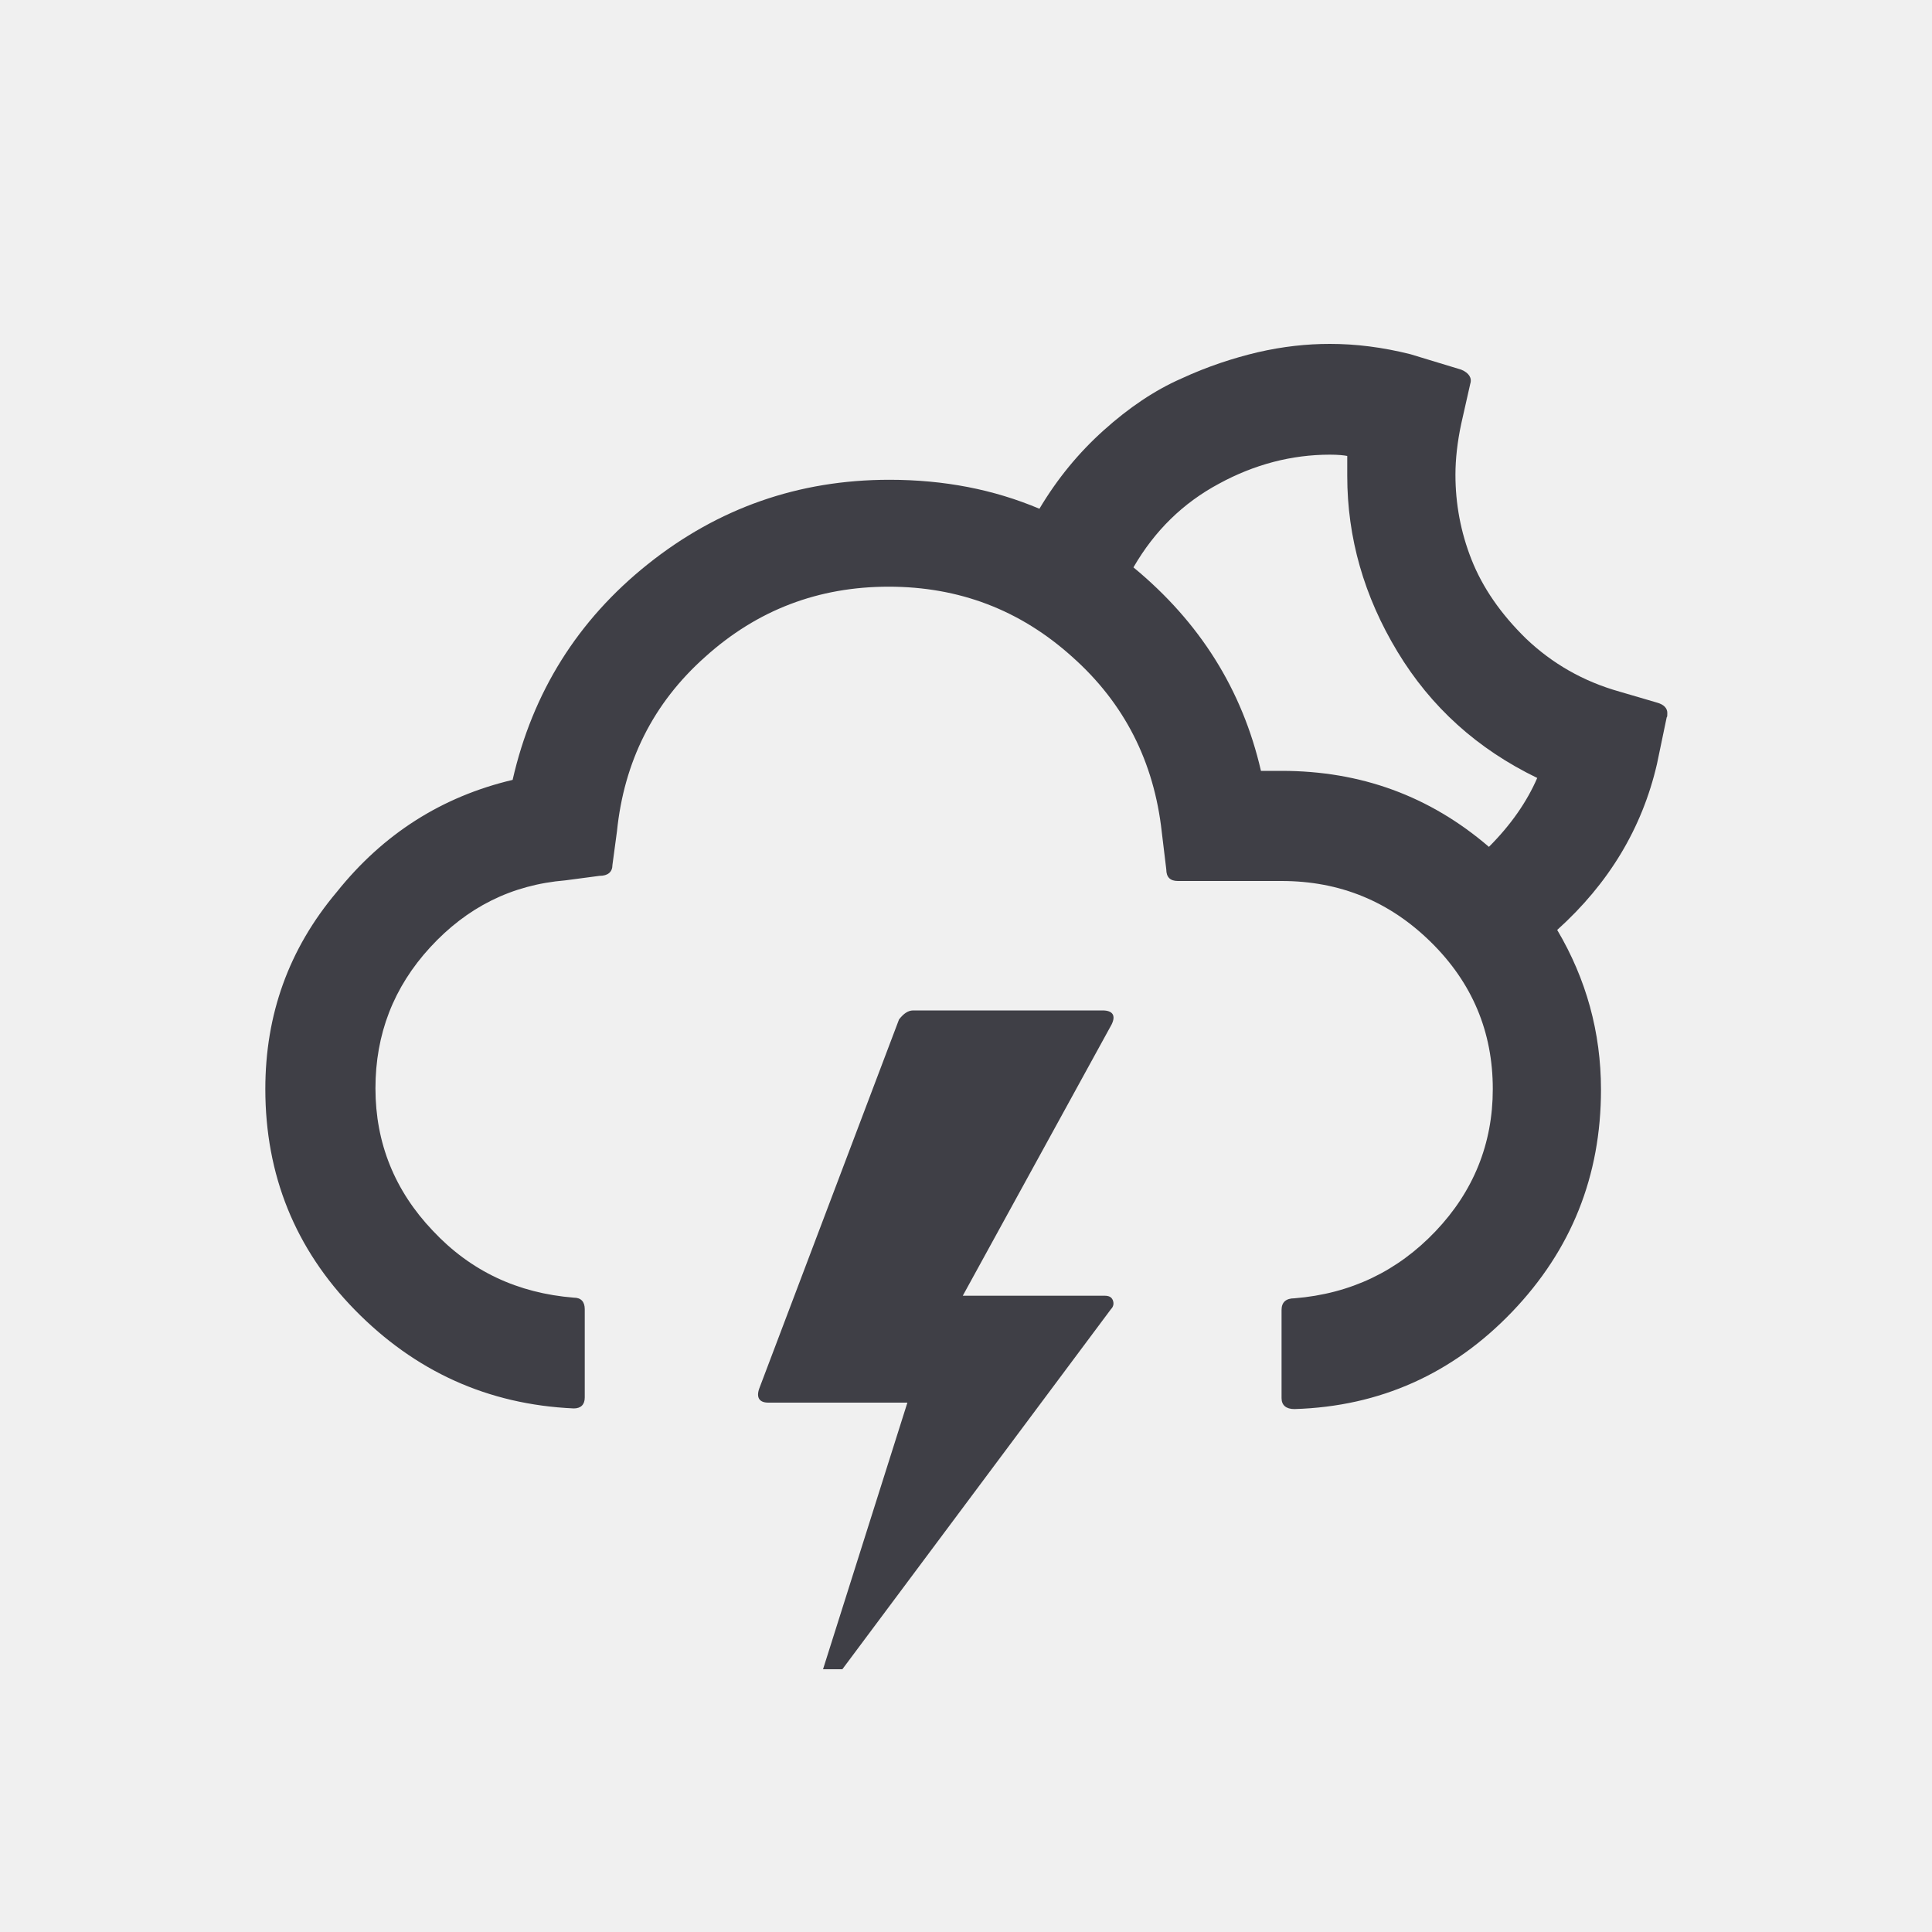
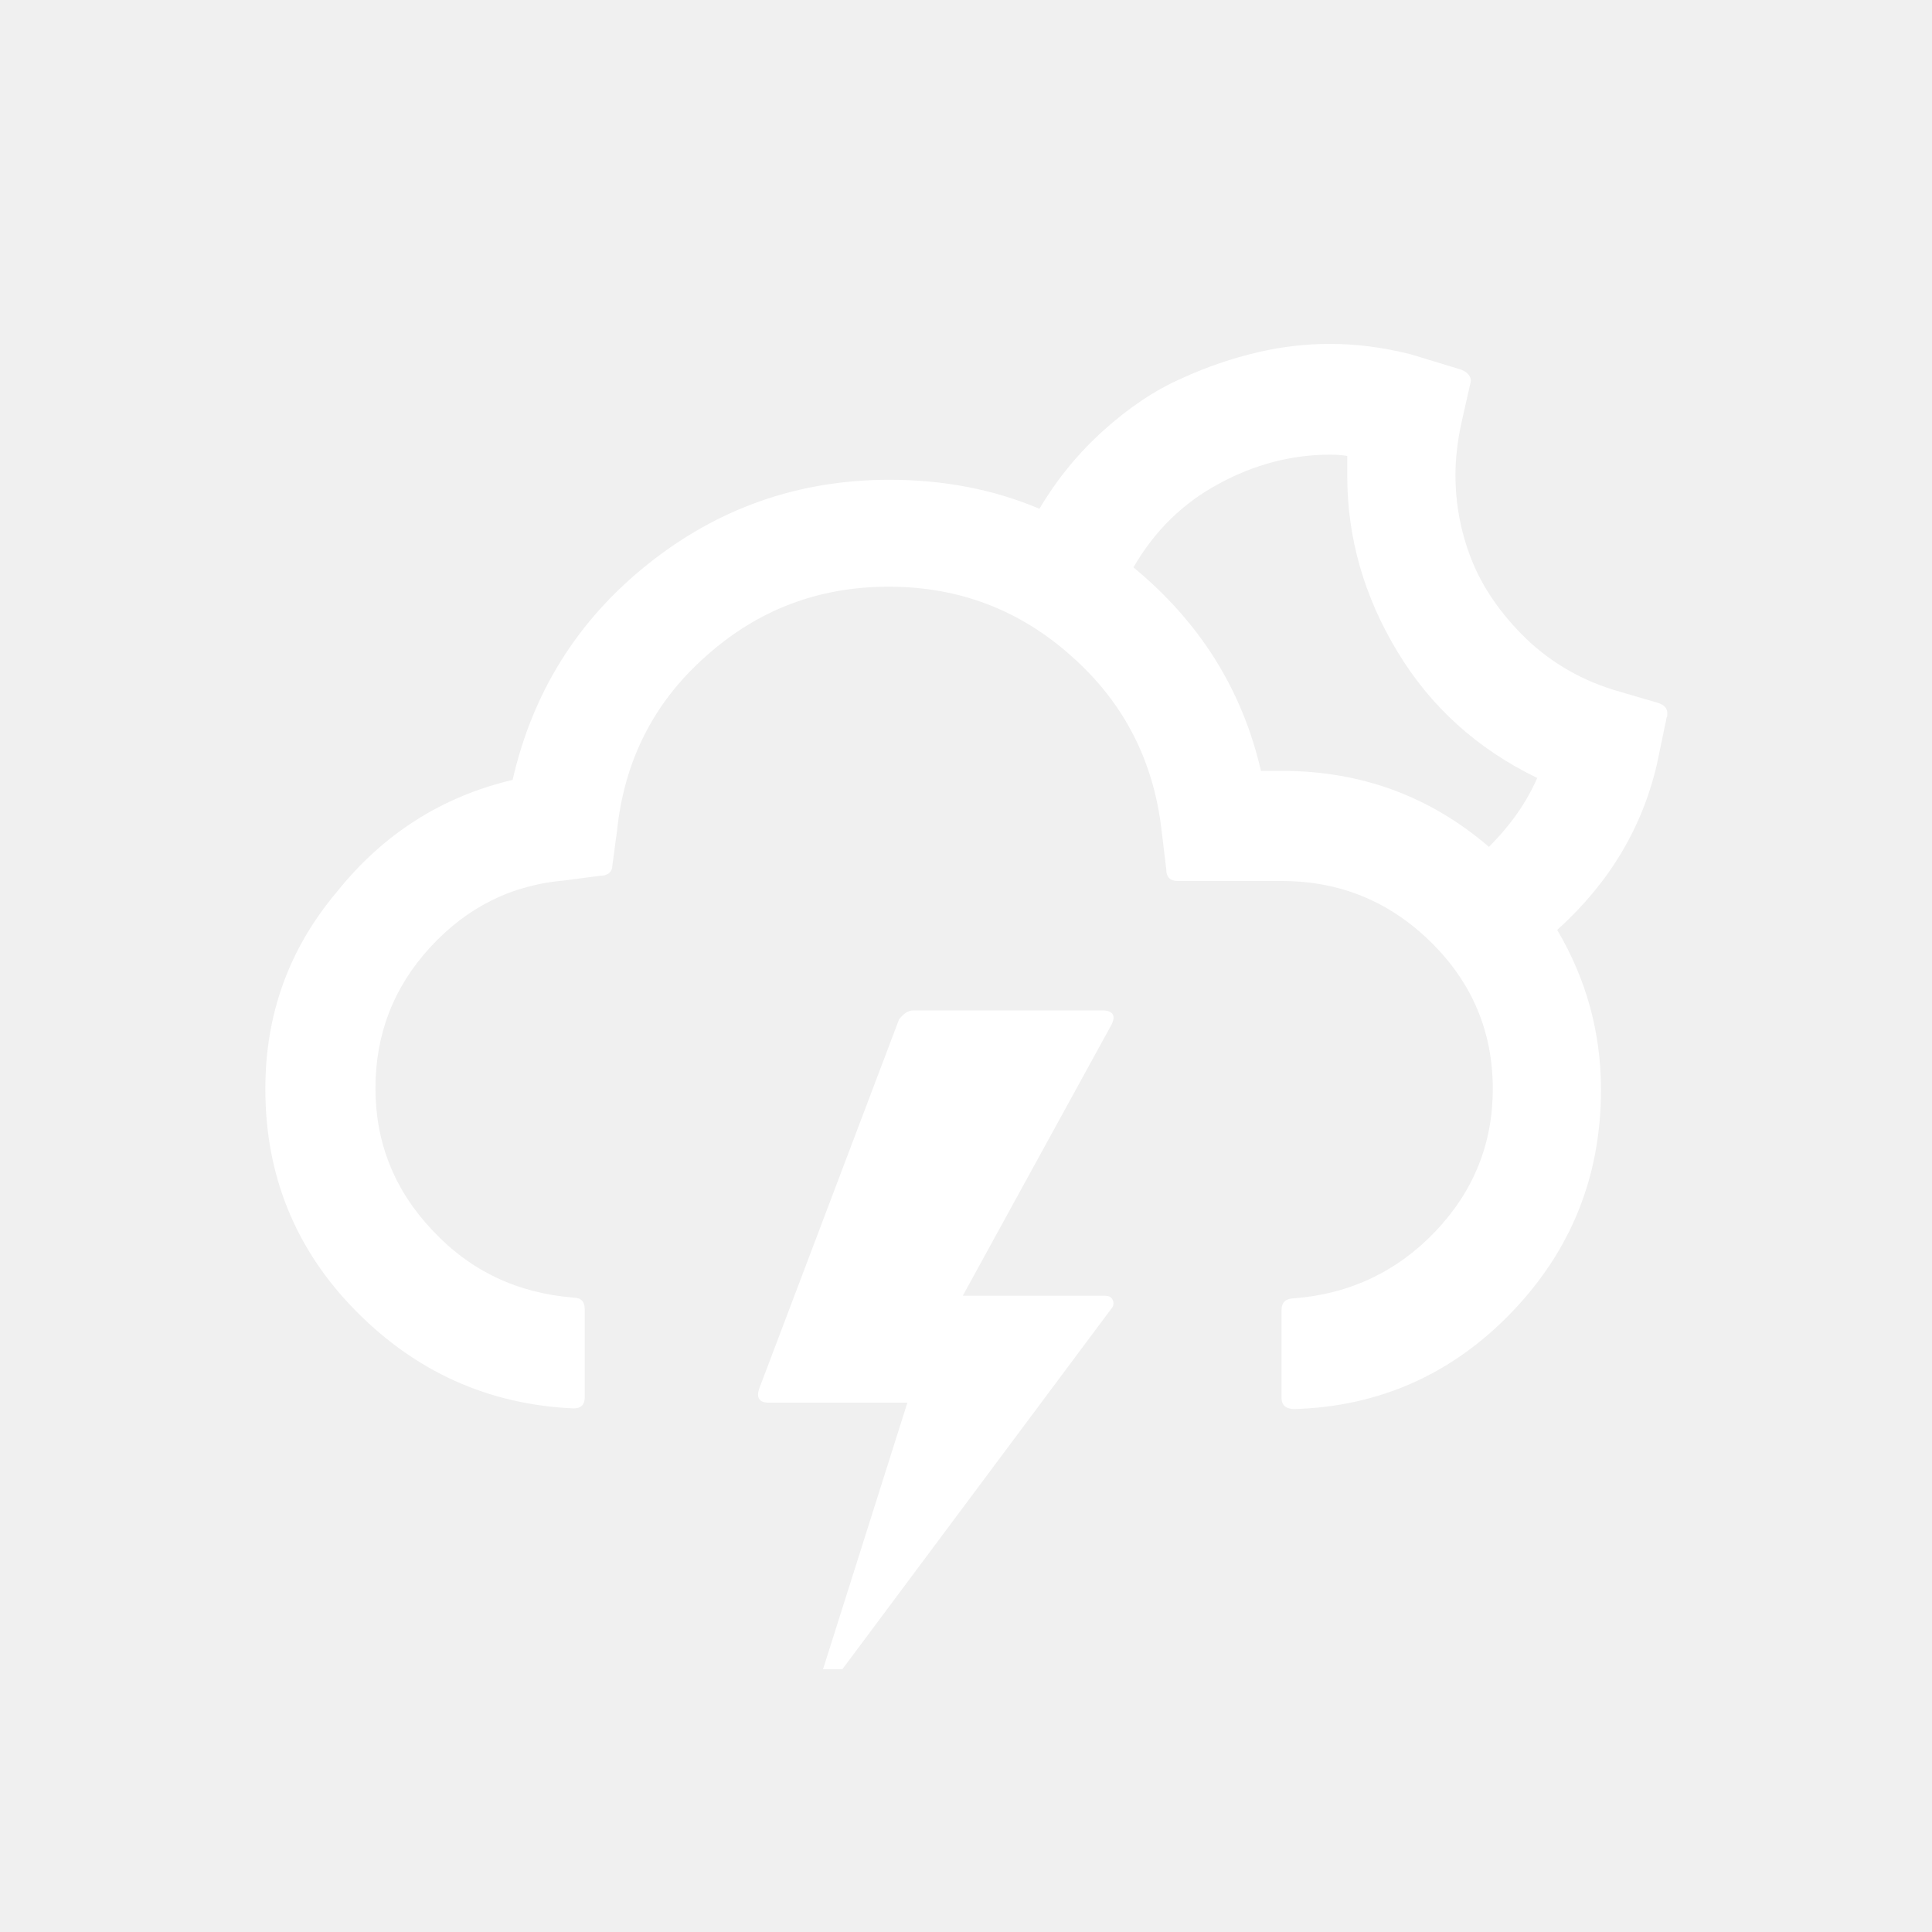
<svg x="0px" y="0px" viewBox="0 0 30 30">
-   <path fill="#3F3F46" d="M4.12,16.91c0,1.33,0.46,2.48,1.39,3.43s2.06,1.47,3.4,1.53c0.11,0,0.17-0.06,0.17-0.17v-1.37c0-0.12-0.06-0.18-0.17-0.18c-0.87-0.07-1.6-0.41-2.19-1.04c-0.59-0.62-0.89-1.36-0.89-2.21c0-0.84,0.28-1.57,0.85-2.19c0.57-0.62,1.26-0.97,2.1-1.04l0.53-0.07c0.13,0,0.2-0.06,0.2-0.17l0.07-0.52c0.11-1.08,0.56-1.99,1.37-2.71c0.81-0.73,1.76-1.09,2.85-1.09c1.09,0,2.04,0.36,2.85,1.09c0.81,0.72,1.27,1.63,1.39,2.72l0.07,0.58c0,0.12,0.06,0.18,0.18,0.18h1.61c0.91,0,1.68,0.32,2.32,0.95c0.64,0.63,0.96,1.39,0.96,2.28c0,0.85-0.3,1.59-0.89,2.21c-0.59,0.62-1.32,0.97-2.19,1.04c-0.13,0-0.2,0.06-0.2,0.18v1.37c0,0.11,0.07,0.17,0.2,0.17c1.33-0.04,2.46-0.55,3.38-1.51s1.38-2.11,1.38-3.45c0-0.89-0.23-1.72-0.68-2.48c0.8-0.72,1.32-1.58,1.55-2.58l0.15-0.72c0.01-0.01,0.01-0.03,0.01-0.07c0-0.07-0.05-0.13-0.16-0.16l-0.58-0.17c-0.57-0.16-1.05-0.44-1.45-0.82c-0.4-0.39-0.68-0.8-0.85-1.23c-0.17-0.43-0.25-0.87-0.25-1.32c0-0.24,0.03-0.51,0.09-0.79l0.14-0.62c0.03-0.09-0.02-0.17-0.14-0.22l-0.79-0.24c-0.44-0.11-0.85-0.16-1.25-0.16c-0.36,0-0.73,0.04-1.12,0.13c-0.38,0.09-0.78,0.22-1.19,0.41c-0.41,0.18-0.81,0.45-1.2,0.8c-0.39,0.35-0.72,0.75-1,1.22c-0.71-0.3-1.48-0.45-2.33-0.45c-1.41,0-2.66,0.44-3.75,1.31c-1.09,0.87-1.79,1.99-2.1,3.35c-1.1,0.26-2.01,0.84-2.73,1.74C4.48,14.74,4.12,15.76,4.12,16.91z M11.79,21.56c-0.05,0.14,0,0.22,0.14,0.22h2.16l-1.31,4.14h0.3l4.17-5.59c0.04-0.04,0.05-0.09,0.03-0.14c-0.02-0.05-0.06-0.07-0.13-0.07h-2.2l2.31-4.21c0.07-0.14,0.02-0.22-0.14-0.22h-2.94c-0.08,0-0.15,0.05-0.22,0.14L11.79,21.56z M17.6,8.81c0.33-0.57,0.77-1,1.33-1.3c0.55-0.3,1.13-0.45,1.72-0.45c0.13,0,0.22,0.01,0.27,0.02v0.31c0,0.96,0.26,1.87,0.78,2.73c0.52,0.86,1.24,1.51,2.17,1.96c-0.16,0.37-0.41,0.73-0.75,1.07c-0.92-0.79-1.99-1.18-3.22-1.18h-0.32C19.29,10.71,18.63,9.66,17.6,8.81z" />
+   <path fill="white" d="M4.12,16.91c0,1.33,0.46,2.48,1.39,3.43s2.06,1.47,3.4,1.53c0.11,0,0.17-0.06,0.17-0.17v-1.37c0-0.12-0.06-0.18-0.17-0.18c-0.87-0.07-1.6-0.41-2.19-1.04c-0.59-0.62-0.89-1.36-0.89-2.21c0-0.84,0.28-1.57,0.85-2.19c0.57-0.62,1.26-0.97,2.1-1.04l0.53-0.07c0.13,0,0.2-0.06,0.2-0.17l0.07-0.52c0.11-1.08,0.56-1.99,1.37-2.71c0.81-0.73,1.76-1.09,2.85-1.09c1.09,0,2.04,0.36,2.85,1.09c0.81,0.72,1.27,1.63,1.39,2.72l0.07,0.58c0,0.12,0.06,0.18,0.18,0.18h1.61c0.91,0,1.68,0.32,2.32,0.95c0.64,0.63,0.96,1.39,0.96,2.28c0,0.85-0.3,1.59-0.89,2.21c-0.59,0.62-1.32,0.97-2.19,1.04c-0.13,0-0.2,0.06-0.2,0.18v1.37c0,0.11,0.07,0.17,0.2,0.17c1.33-0.04,2.46-0.55,3.38-1.51s1.38-2.11,1.38-3.45c0-0.89-0.23-1.72-0.68-2.48c0.8-0.72,1.32-1.58,1.55-2.58l0.15-0.72c0.01-0.01,0.01-0.03,0.01-0.07c0-0.07-0.05-0.13-0.16-0.16l-0.58-0.17c-0.57-0.16-1.05-0.44-1.45-0.82c-0.4-0.39-0.68-0.8-0.85-1.23c-0.17-0.43-0.25-0.87-0.25-1.32c0-0.24,0.03-0.51,0.09-0.79l0.14-0.62c0.03-0.09-0.02-0.17-0.14-0.22l-0.79-0.24c-0.44-0.11-0.85-0.16-1.25-0.16c-0.36,0-0.73,0.04-1.12,0.13c-0.38,0.09-0.78,0.22-1.19,0.41c-0.41,0.18-0.81,0.45-1.2,0.8c-0.39,0.35-0.72,0.75-1,1.22c-0.71-0.3-1.48-0.45-2.33-0.45c-1.41,0-2.66,0.44-3.75,1.31c-1.09,0.87-1.79,1.99-2.1,3.35c-1.1,0.26-2.01,0.84-2.73,1.74C4.48,14.74,4.12,15.76,4.12,16.91z M11.79,21.56c-0.05,0.14,0,0.22,0.14,0.22h2.16l-1.31,4.14h0.3l4.17-5.59c0.04-0.04,0.05-0.09,0.03-0.14c-0.02-0.05-0.06-0.07-0.13-0.07h-2.2l2.31-4.21c0.07-0.14,0.02-0.22-0.14-0.22h-2.94c-0.08,0-0.15,0.05-0.22,0.14L11.79,21.56z M17.6,8.81c0.33-0.57,0.77-1,1.33-1.3c0.55-0.3,1.13-0.45,1.72-0.45c0.13,0,0.22,0.01,0.27,0.02v0.31c0,0.96,0.26,1.87,0.78,2.73c0.52,0.86,1.24,1.51,2.17,1.96c-0.16,0.37-0.41,0.73-0.75,1.07c-0.92-0.79-1.99-1.18-3.22-1.18h-0.32C19.29,10.71,18.63,9.66,17.6,8.81z" />
</svg>
